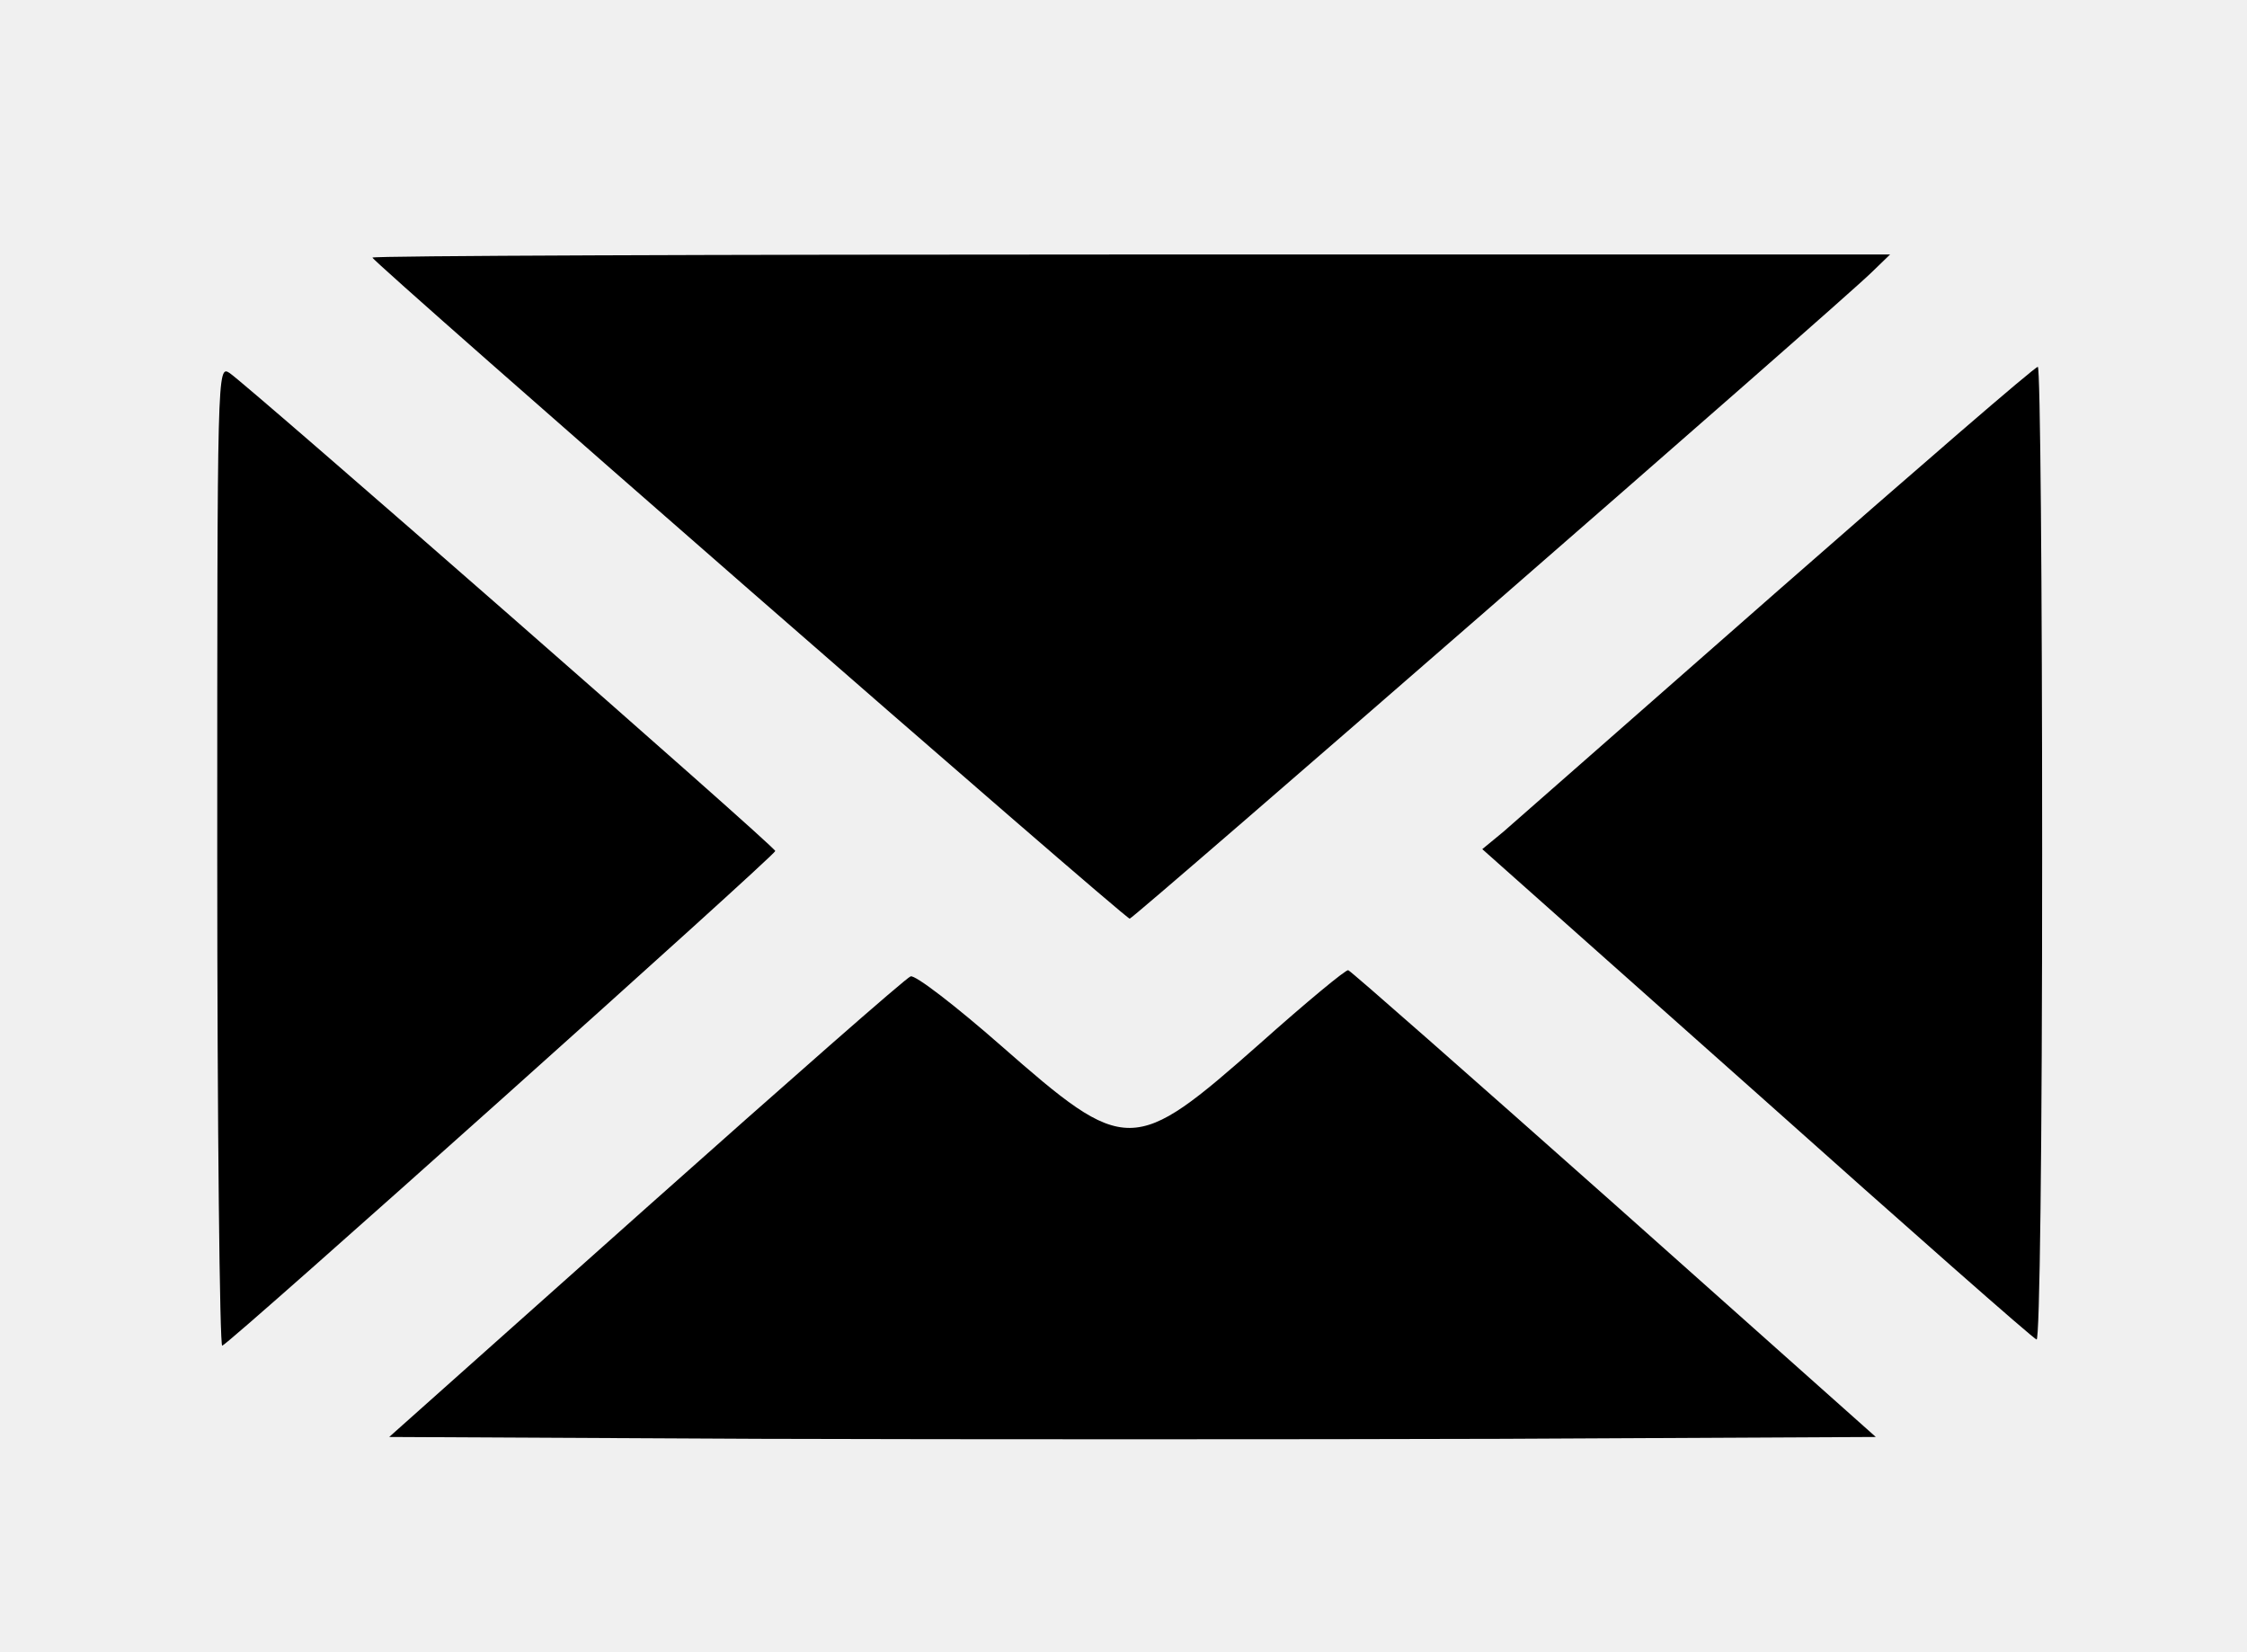
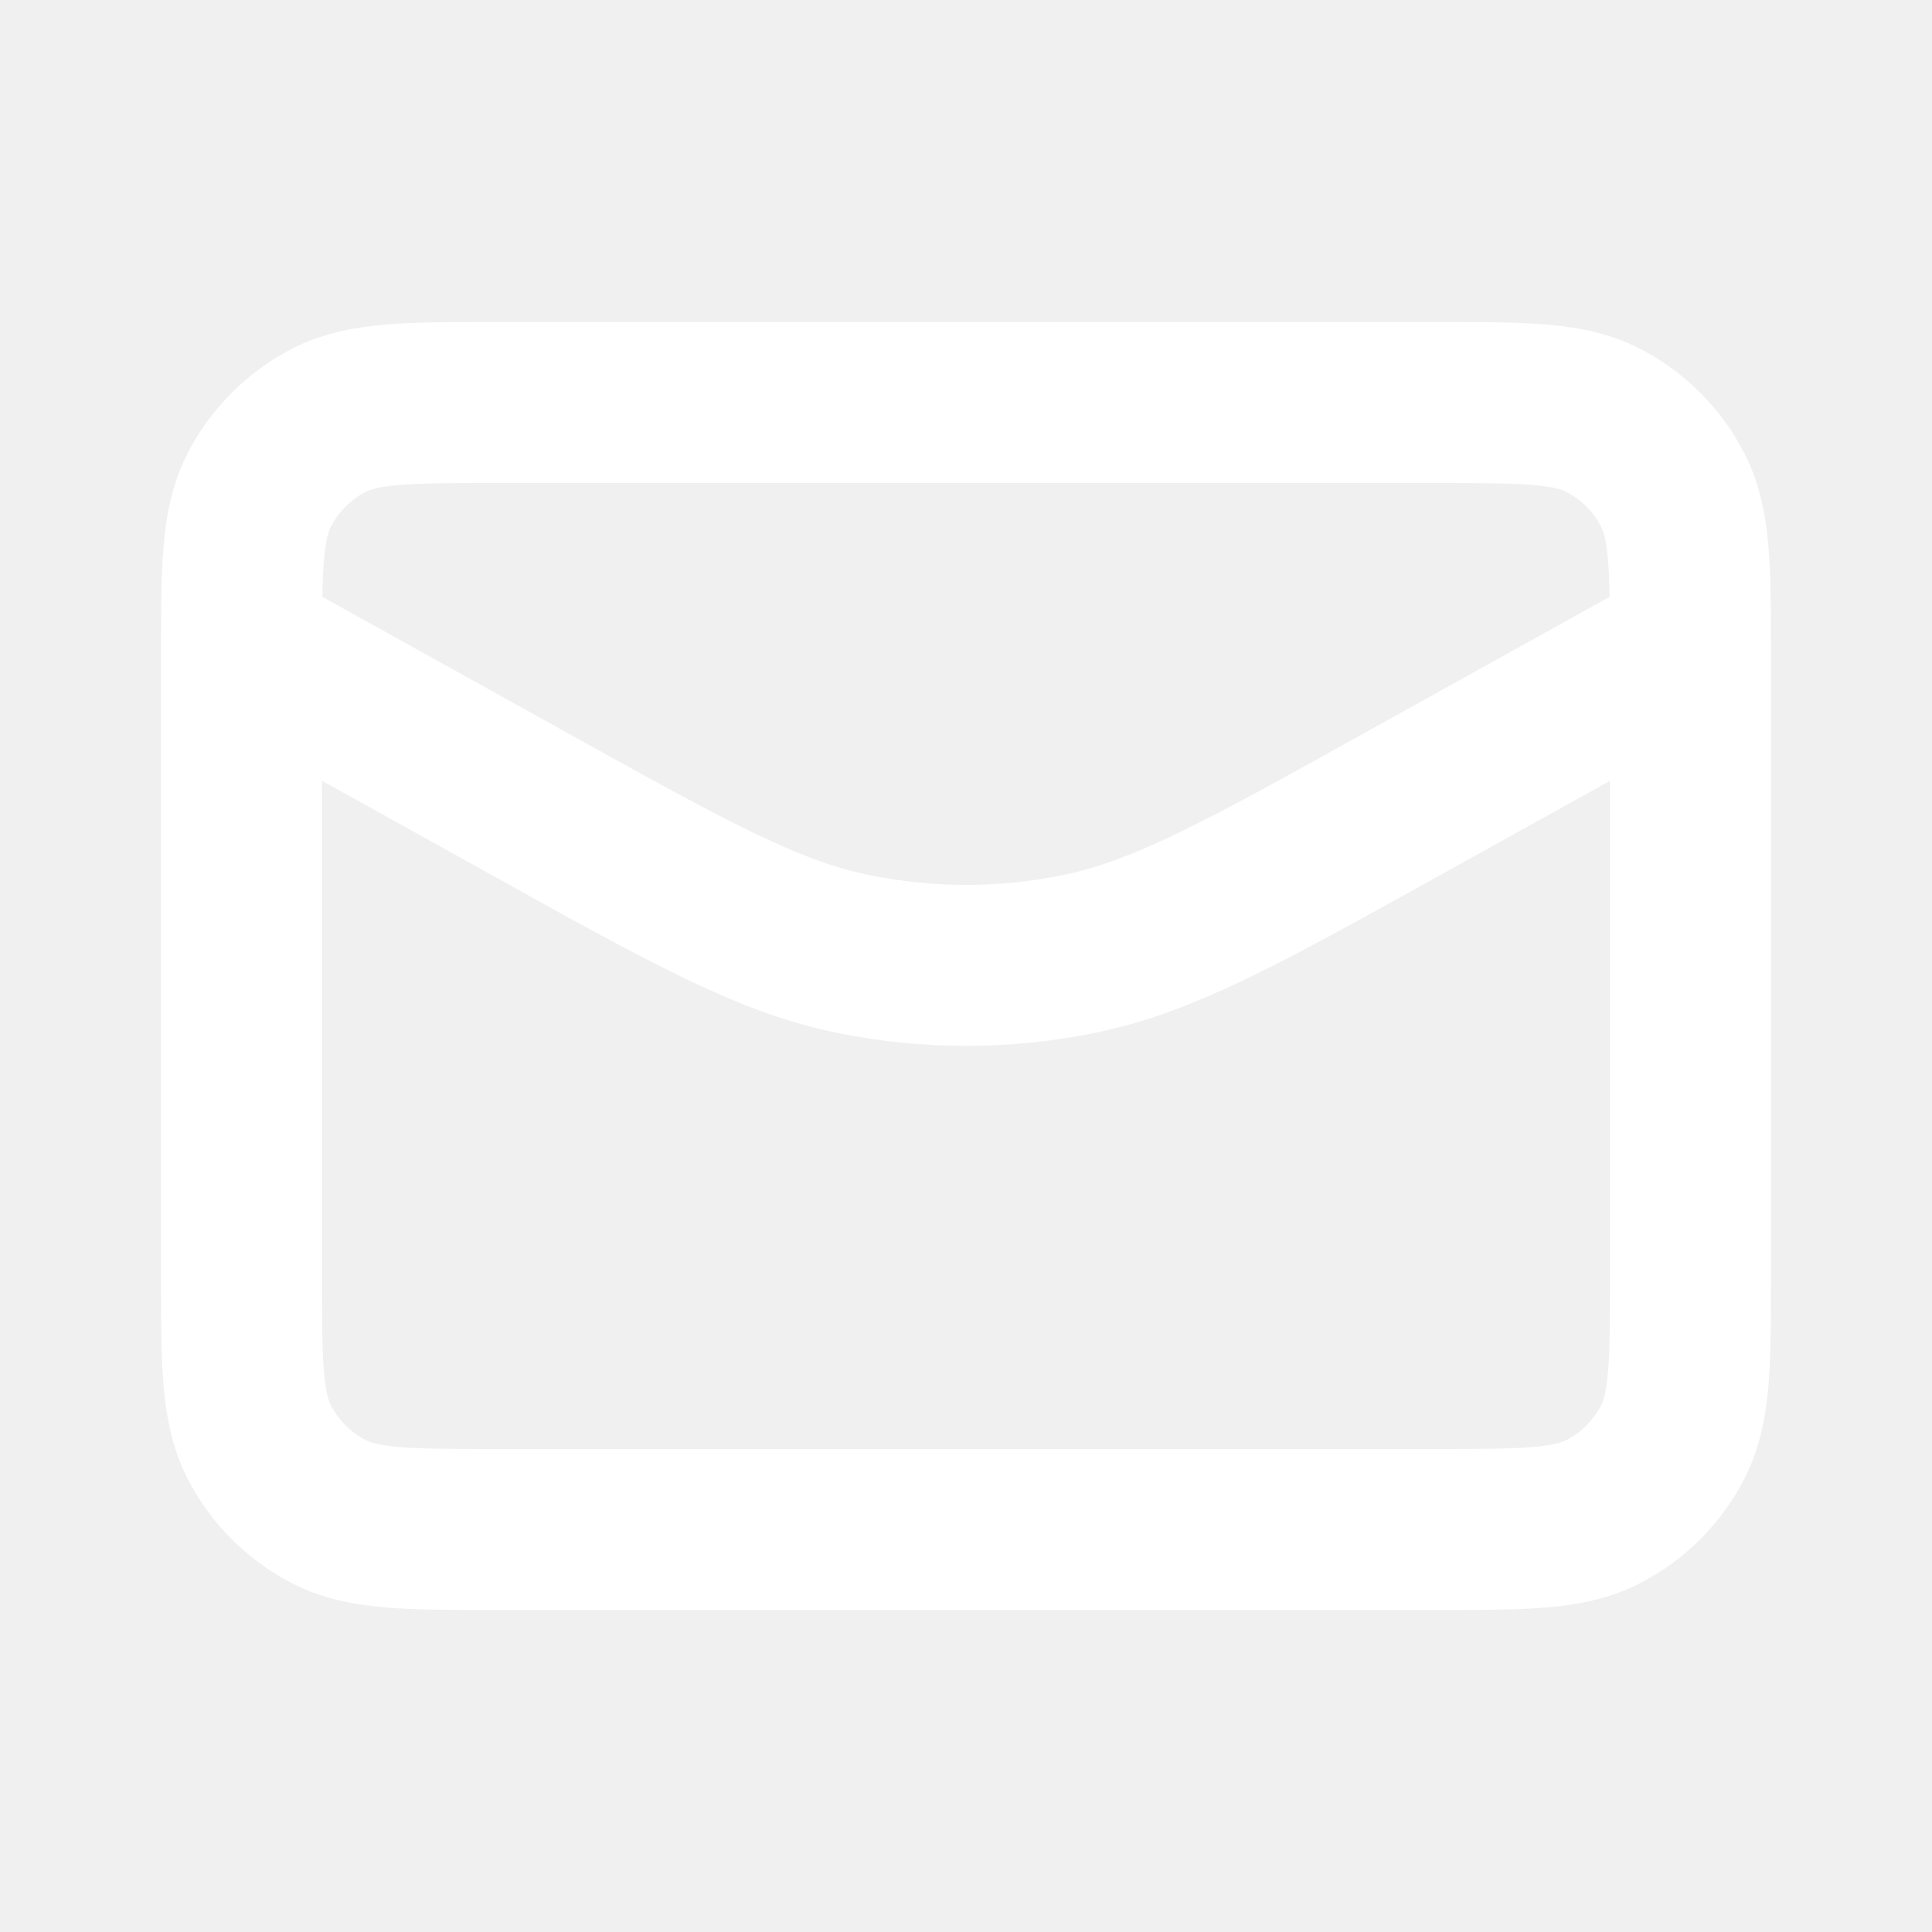
- <svg xmlns="http://www.w3.org/2000/svg" version="1.0" width="362pt" height="266pt" viewBox="0 0 362 266" preserveAspectRatio="xMidYMid meet">
-   <g transform="translate(0,266) scale(0.1,-0.1)" fill="#000000" stroke="none">
-     <path d="M600 2245 c0 -7 1212 -1065 1220 -1065 6 0 1141 988 1195 1041 l30 29 -1223 0 c-672 0 -1222 -2 -1222 -5z" />
-     <path d="M350 1280 c0 -435 4 -790 8 -788 14 5 892 791 891 797 0 7 -847 748 -879 770 -20 13 -20 9 -20 -779z" />
-     <path d="M2865 1709 c-225 -198 -425 -373 -443 -389 l-34 -28 442 -393 c243 -217 446 -396 451 -397 5 -2 9 302 9 782 0 432 -3 786 -7 785 -5 0 -192 -162 -418 -360z" />
-     <path d="M2030 979 c-205 -181 -215 -181 -418 -3 -73 64 -138 114 -145 111 -7 -2 -198 -170 -426 -373 l-414 -369 596 -3 c327 -1 866 -1 1197 0 l602 3 -421 375 c-232 206 -425 376 -429 377 -4 1 -68 -52 -142 -118z" />
+ <svg xmlns="http://www.w3.org/2000/svg" width="800px" height="800px" viewBox="0 0 24 24" fill="none">
+   <g id="SVGRepo_bgCarrier" stroke-width="0" />
+   <g id="SVGRepo_tracerCarrier" stroke-linecap="round" stroke-linejoin="round" />
+   <g id="SVGRepo_iconCarrier">
+     <path d="M21 8L17.439 9.978C15.454 11.081 14.461 11.633 13.41 11.849C12.48 12.04 11.52 12.04 10.59 11.849C9.539 11.633 8.546 11.081 6.561 9.978L3 8M6.2 19H17.8C18.92 19 19.48 19 19.908 18.782C20.284 18.59 20.59 18.284 20.782 17.908C21 17.48 21 16.92 21 15.8V8.2C21 7.08 21 6.52 20.782 6.092C20.59 5.716 20.284 5.41 19.908 5.218C19.48 5 18.92 5 17.8 5H6.2C5.08 5 4.52 5 4.092 5.218C3.716 5.41 3.41 5.716 3.218 6.092C3 6.52 3 7.08 3 8.2V15.8C3 16.92 3 17.48 3.218 17.908C3.41 18.284 3.716 18.59 4.092 18.782C4.52 19 5.08 19 6.2 19Z" stroke="#ffffff" stroke-width="2" stroke-linecap="round" stroke-linejoin="round" />
  </g>
</svg>
